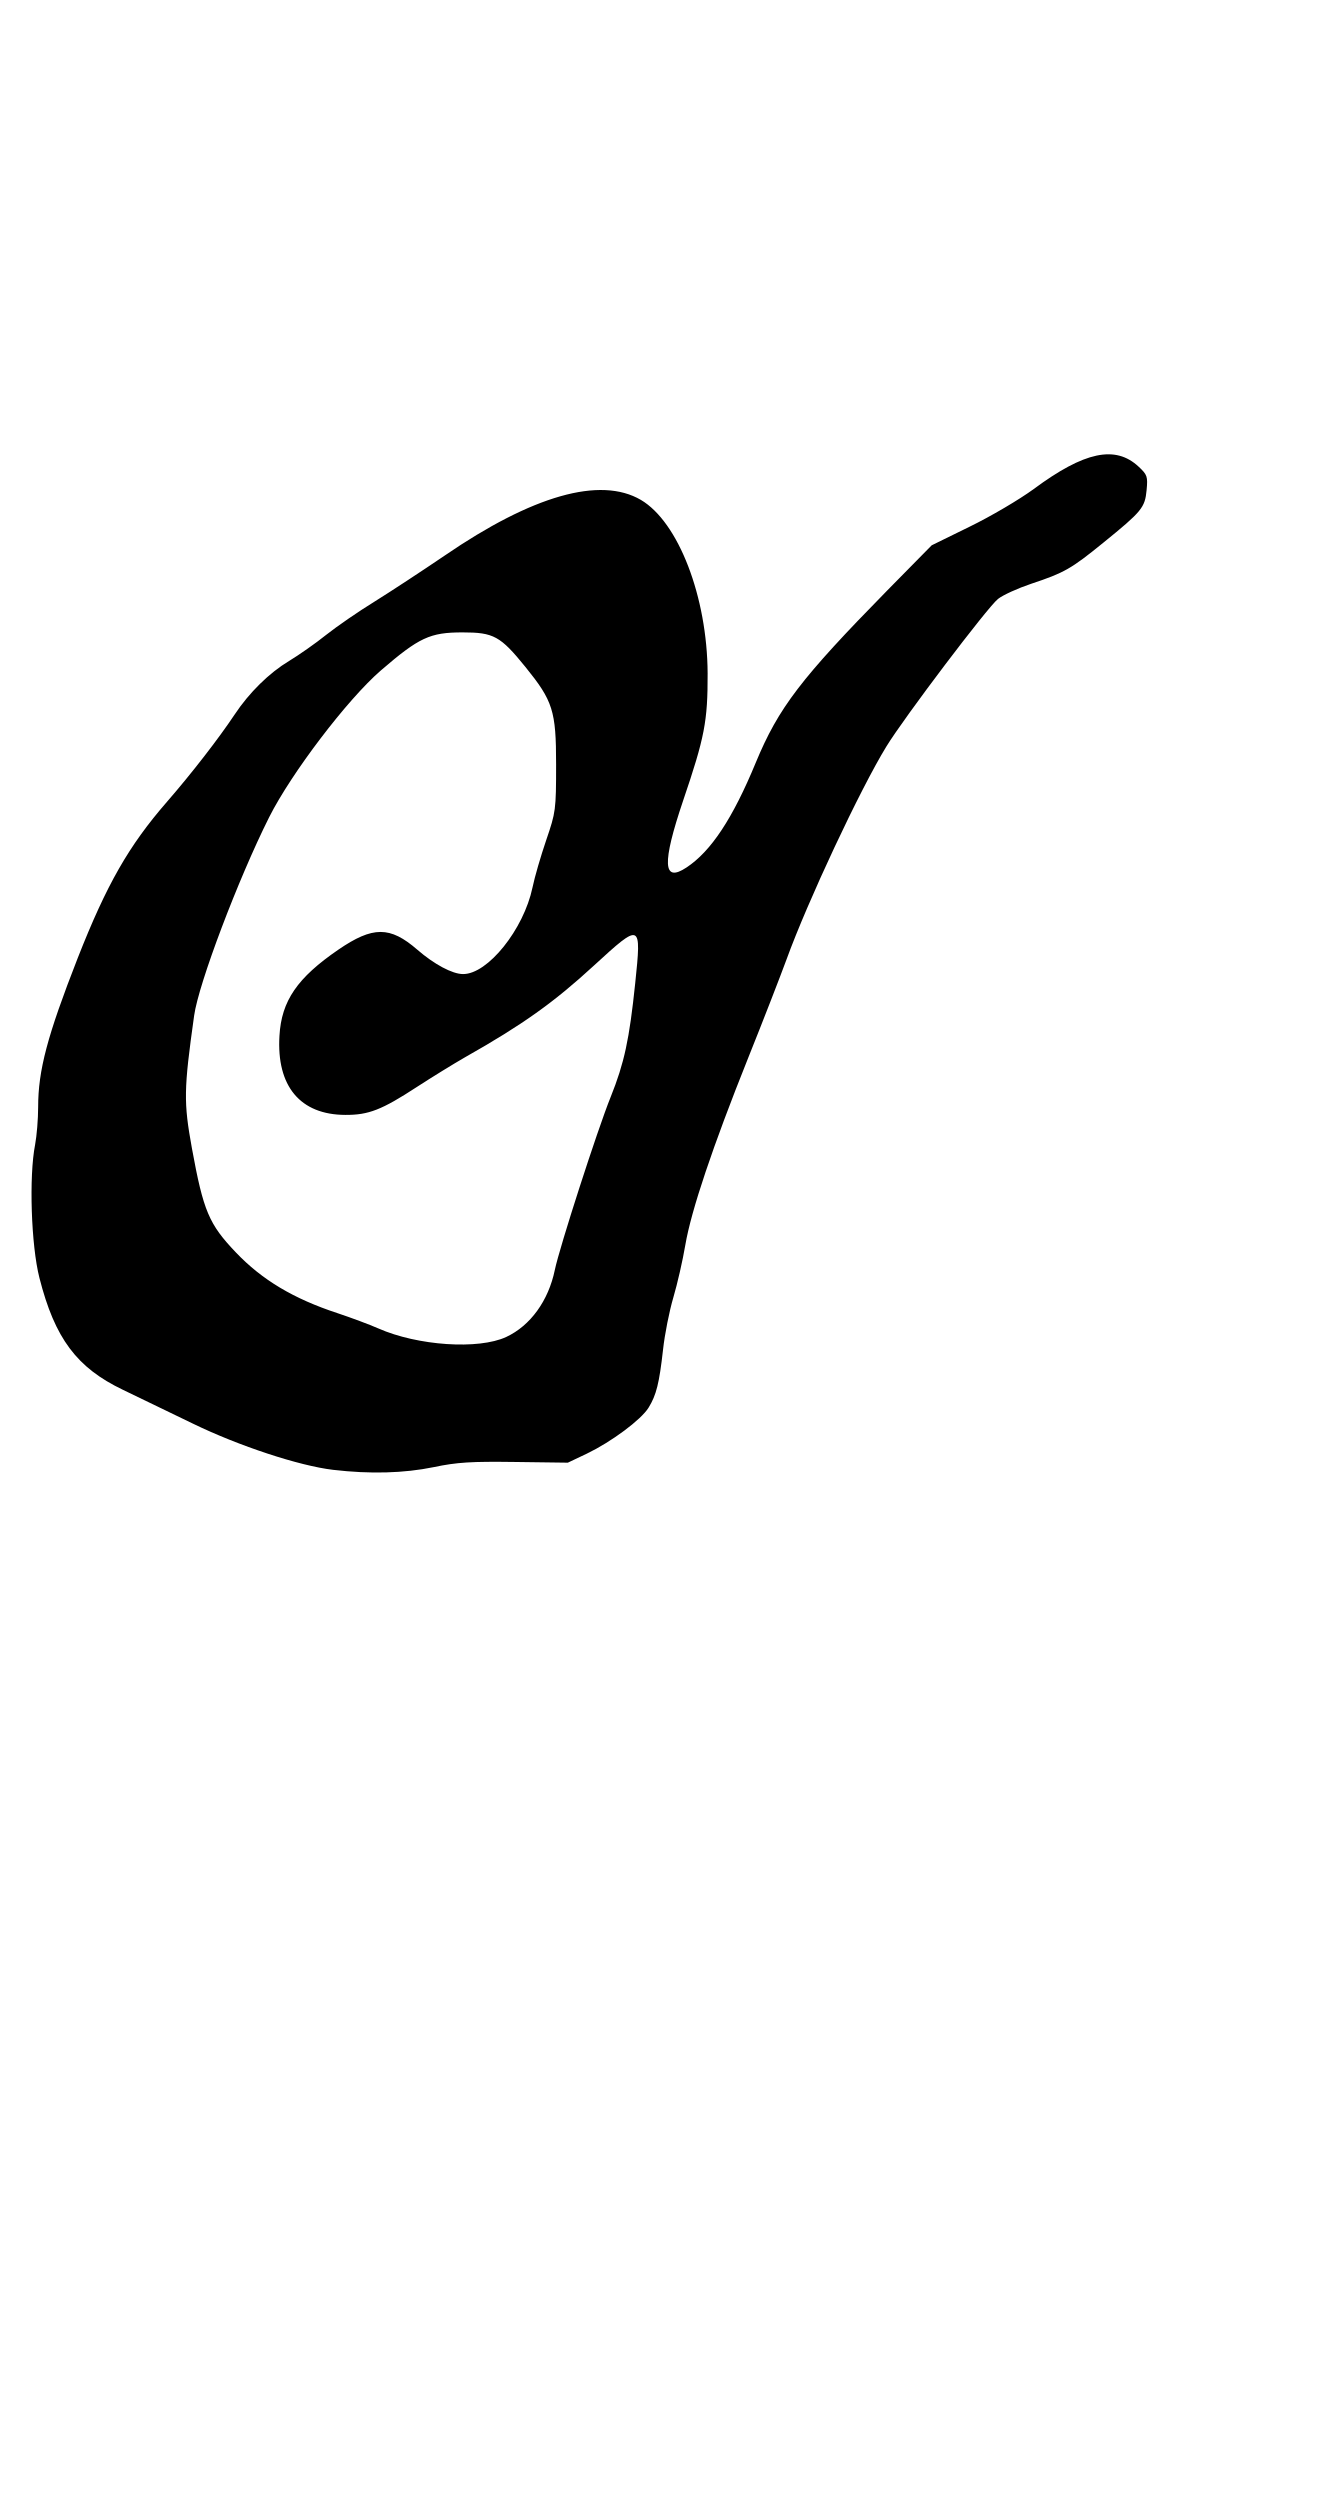
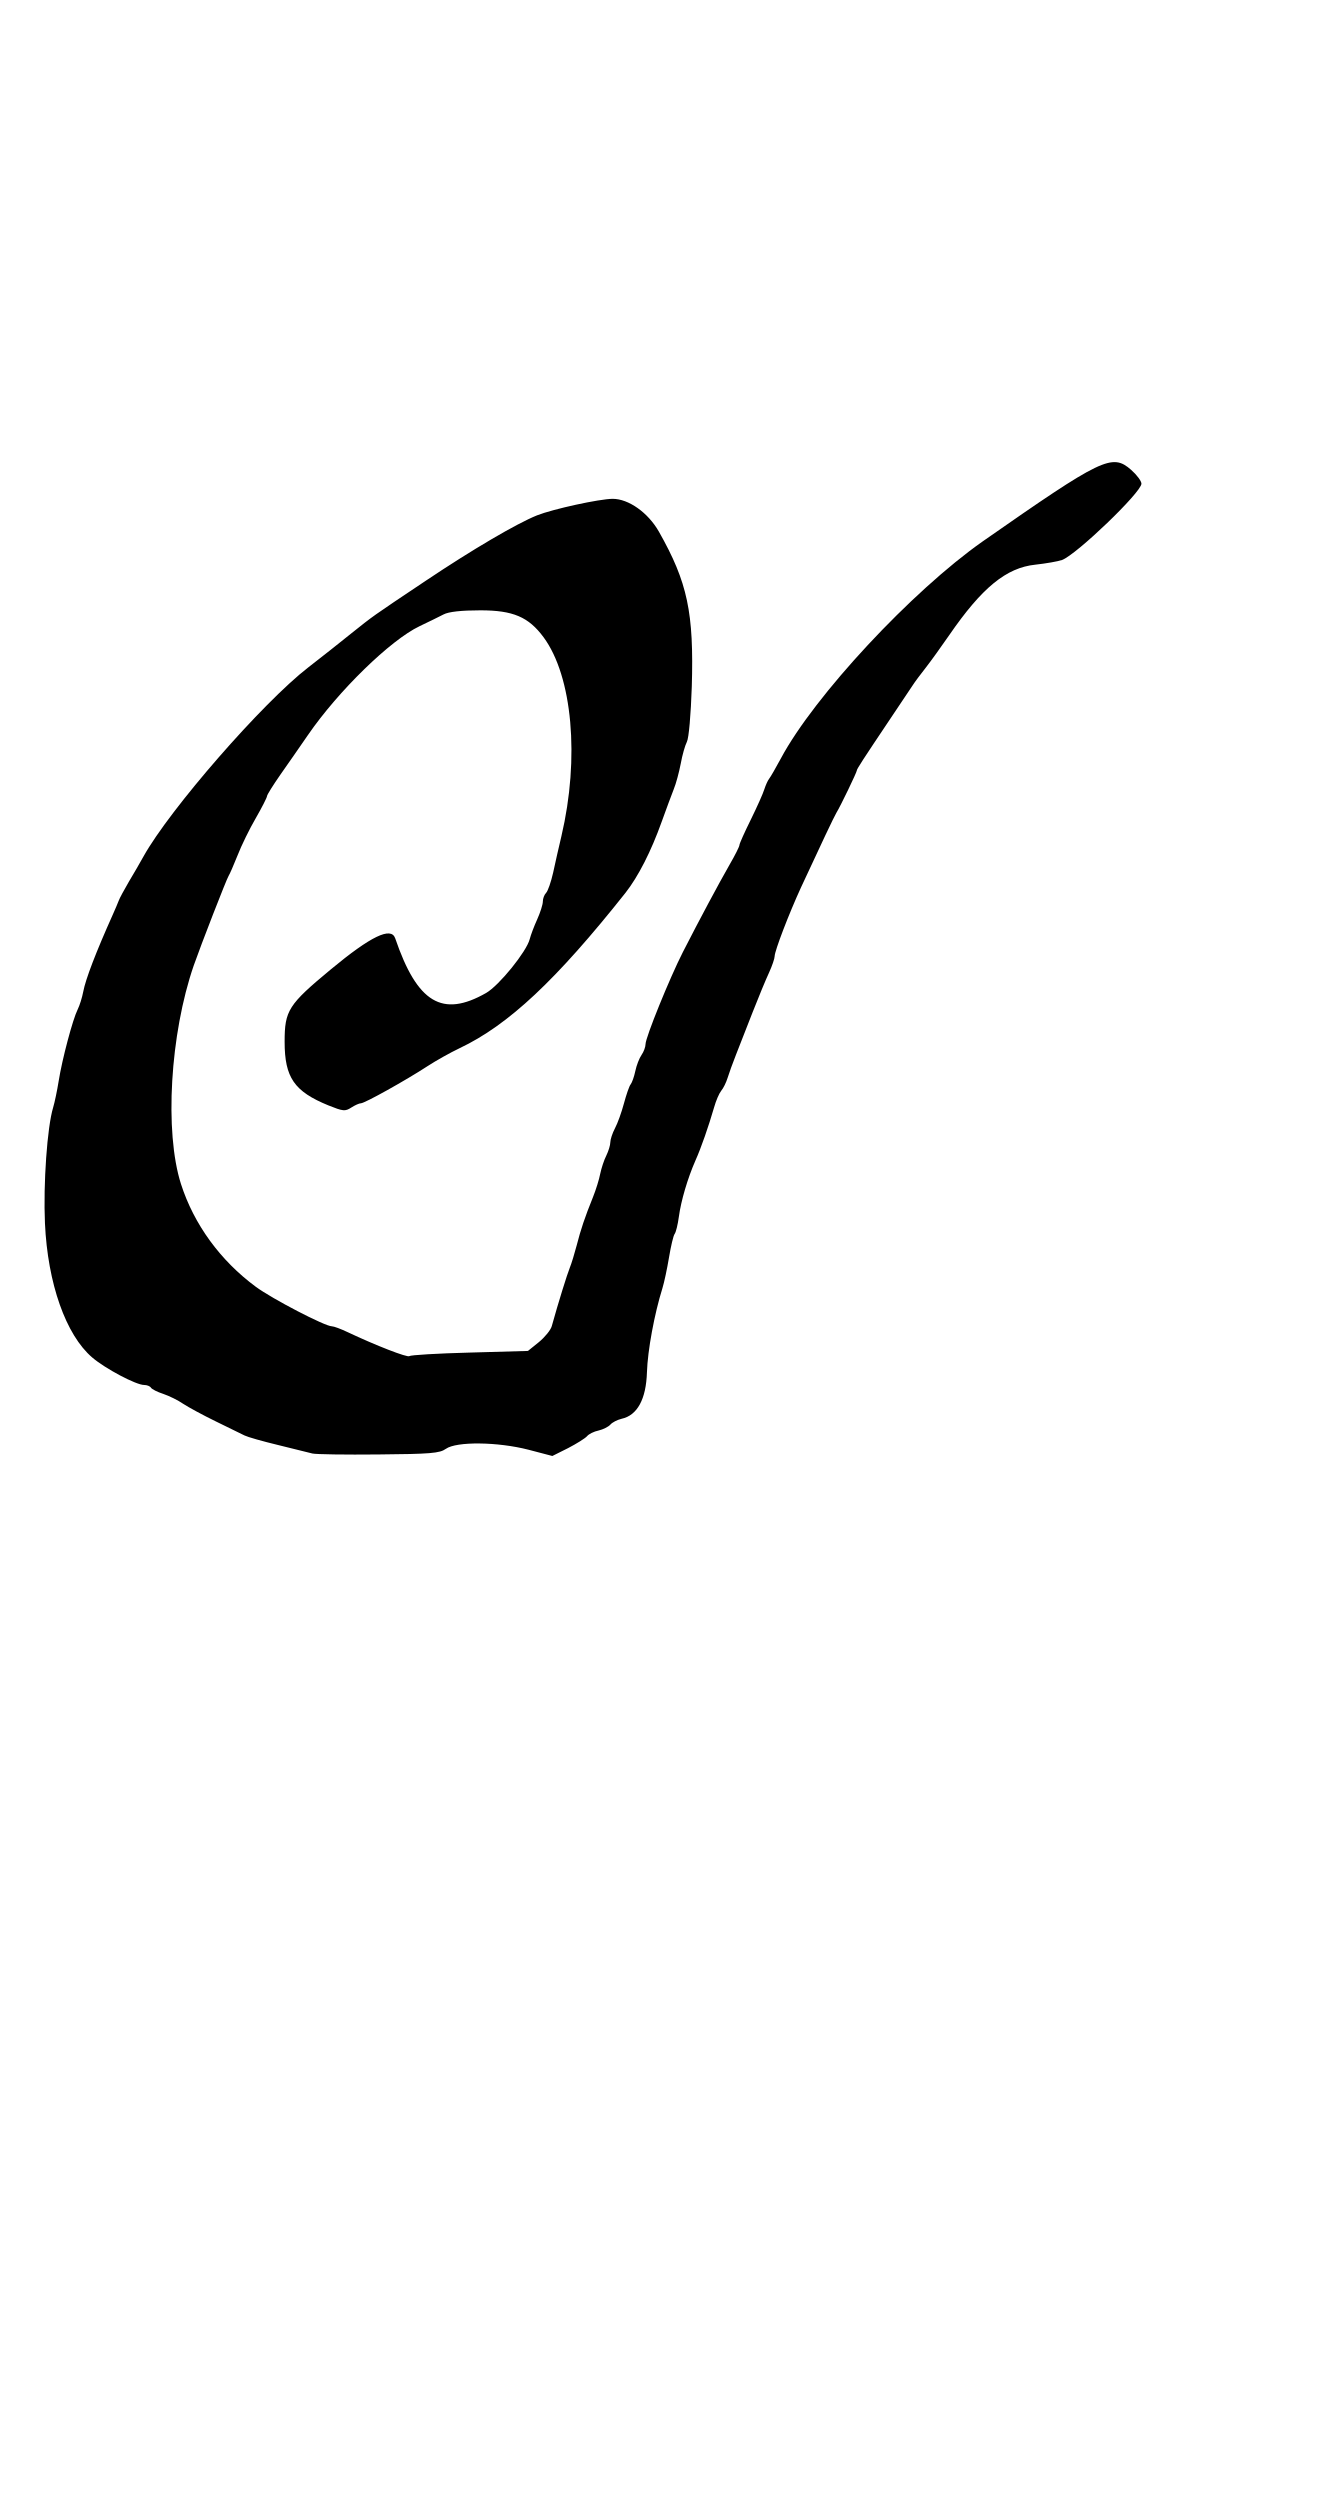
<svg xmlns="http://www.w3.org/2000/svg" viewBox="0 0 113.0 213.0" width="113.0" height="213.0">
-   <path fill="currentColor" fill-rule="evenodd" d="M28.38 125.23C25.49 124.89 20.34 123.19 16.45 121.30C14.48 120.34 11.79 119.04 10.47 118.41C6.54 116.53 4.67 114.03 3.36 108.88C2.65 106.10 2.46 100.23 2.99 97.53C3.13 96.79 3.25 95.35 3.25 94.33C3.25 91.19 4.03 88.25 6.62 81.63C9.08 75.37 10.96 72.07 14.22 68.32C16.35 65.87 18.63 62.92 19.99 60.88C21.23 59.01 22.94 57.33 24.62 56.32C25.45 55.82 26.88 54.82 27.79 54.09C28.71 53.36 30.57 52.08 31.92 51.25C33.27 50.41 35.95 48.65 37.88 47.34C45.38 42.20 51.14 40.57 54.60 42.59C57.80 44.47 60.26 50.85 60.29 57.38C60.30 61.45 60.04 62.81 58.20 68.22C56.39 73.58 56.47 75.25 58.49 73.91C60.58 72.53 62.43 69.73 64.39 64.98C66.33 60.30 68.23 57.81 75.61 50.29L79.38 46.46L82.62 44.87C84.41 44.00 86.87 42.55 88.08 41.66C92.39 38.47 95.03 37.91 97.01 39.76C97.75 40.45 97.80 40.60 97.69 41.76C97.55 43.25 97.29 43.57 94.00 46.24C91.26 48.47 90.68 48.80 87.85 49.74C86.72 50.12 85.44 50.70 85.03 51.03C84.15 51.72 77.03 61.13 75.52 63.60C73.28 67.25 68.79 76.84 67.01 81.75C66.48 83.19 65.02 86.96 63.75 90.12C60.71 97.71 58.89 103.14 58.39 106.07C58.17 107.38 57.71 109.39 57.37 110.54C57.03 111.69 56.63 113.69 56.49 115.00C56.17 117.85 55.92 118.86 55.26 119.93C54.63 120.96 52.10 122.84 50.00 123.85L48.38 124.62L43.88 124.56C40.16 124.51 38.95 124.58 36.95 125.00C34.42 125.52 31.54 125.60 28.38 125.23ZM43.13 113.91C45.19 112.95 46.73 110.82 47.27 108.20C47.67 106.28 50.89 96.29 52.03 93.46C53.19 90.57 53.62 88.57 54.12 83.77C54.66 78.60 54.62 78.58 50.62 82.25C47.19 85.41 44.52 87.31 39.62 90.08C38.66 90.63 36.81 91.77 35.50 92.62C32.53 94.56 31.40 95.00 29.43 94.99C25.58 94.98 23.55 92.55 23.81 88.25C23.98 85.27 25.33 83.31 28.83 80.91C31.77 78.90 33.23 78.90 35.55 80.91C36.99 82.16 38.54 82.99 39.45 82.99C41.55 83.01 44.62 79.19 45.37 75.61C45.55 74.73 46.08 72.92 46.54 71.57C47.35 69.20 47.38 69.01 47.38 65.12C47.38 60.56 47.11 59.72 44.77 56.83C42.63 54.19 42.06 53.88 39.41 53.88C36.63 53.88 35.71 54.31 32.44 57.13C29.60 59.59 24.82 65.87 22.93 69.63C20.29 74.90 16.92 83.80 16.54 86.53C15.65 92.87 15.64 93.90 16.35 97.83C17.33 103.19 17.80 104.30 20.10 106.71C22.33 109.05 25.01 110.65 28.75 111.88C29.92 112.27 31.48 112.85 32.23 113.18C35.58 114.66 40.77 115.01 43.13 113.91Z" />
+   <path fill="currentColor" fill-rule="evenodd" d="M26.62 123.84C26.35 123.77 25.04 123.45 23.71 123.12C22.38 122.80 21.08 122.43 20.83 122.30C20.58 122.18 19.48 121.64 18.38 121.10C17.29 120.57 16.04 119.89 15.60 119.60C15.17 119.30 14.41 118.93 13.91 118.76C13.41 118.60 12.94 118.36 12.86 118.23C12.78 118.10 12.52 118.00 12.28 118.00C11.59 118.00 8.97 116.61 7.86 115.66C5.61 113.74 4.06 109.34 3.83 104.22C3.68 100.87 4.02 96.02 4.53 94.35C4.66 93.92 4.87 92.91 5.00 92.10C5.29 90.26 6.20 86.83 6.62 86.00C6.79 85.66 7.00 84.98 7.09 84.50C7.29 83.43 8.16 81.16 9.63 77.88C9.82 77.46 10.03 76.96 10.11 76.75C10.18 76.54 10.58 75.81 10.98 75.12C11.39 74.44 11.95 73.47 12.22 72.98C14.46 68.95 22.39 59.85 26.28 56.85C27.33 56.04 28.96 54.75 29.90 53.99C31.86 52.43 31.52 52.66 36.29 49.47C40.23 46.83 44.01 44.61 45.75 43.91C47.11 43.37 51.05 42.51 52.20 42.50C53.56 42.50 55.22 43.68 56.14 45.30C58.58 49.61 59.13 52.20 58.94 58.52C58.86 60.89 58.69 62.90 58.52 63.21C58.37 63.50 58.13 64.33 58.00 65.06C57.86 65.78 57.60 66.77 57.40 67.25C57.21 67.73 56.75 68.97 56.38 70.00C55.47 72.55 54.38 74.68 53.29 76.07C47.39 83.51 43.32 87.33 39.17 89.30C38.37 89.68 37.14 90.37 36.42 90.84C34.60 92.03 31.07 94.00 30.75 94.00C30.60 94.00 30.23 94.17 29.92 94.37C29.41 94.70 29.22 94.68 27.98 94.18C25.07 92.99 24.25 91.81 24.25 88.76C24.25 86.09 24.56 85.60 28.20 82.58C31.59 79.77 33.32 78.93 33.67 79.94C35.55 85.45 37.69 86.73 41.42 84.60C42.53 83.96 44.86 81.08 45.13 80.02C45.22 79.67 45.50 78.92 45.77 78.33C46.03 77.75 46.25 77.07 46.25 76.81C46.25 76.56 46.37 76.23 46.53 76.07C46.68 75.92 46.95 75.14 47.13 74.34C47.30 73.53 47.62 72.14 47.83 71.25C49.40 64.58 48.77 57.62 46.31 54.29C45.03 52.56 43.71 52.00 40.93 52.00C39.31 52.00 38.22 52.12 37.79 52.35C37.42 52.54 36.51 52.99 35.75 53.35C33.27 54.53 28.82 58.87 26.24 62.62C25.57 63.59 24.52 65.11 23.89 66.00C23.27 66.89 22.75 67.72 22.75 67.83C22.75 67.94 22.32 68.79 21.79 69.71C21.26 70.62 20.56 72.05 20.24 72.88C19.91 73.70 19.57 74.49 19.48 74.62C19.31 74.87 17.10 80.56 16.51 82.25C14.49 88.09 14.00 96.44 15.42 100.88C16.52 104.31 18.77 107.40 21.79 109.63C23.18 110.66 27.69 113.00 28.27 113.00C28.44 113.00 29.03 113.22 29.60 113.49C32.01 114.63 34.73 115.69 34.88 115.54C34.97 115.45 37.28 115.31 40.01 115.24L44.98 115.10L45.91 114.35C46.42 113.93 46.92 113.32 47.01 112.99C47.57 110.97 48.33 108.54 48.55 108.00C48.69 107.66 48.95 106.81 49.13 106.12C49.48 104.75 49.83 103.71 50.52 102.00C50.77 101.38 51.05 100.48 51.14 100.00C51.24 99.52 51.47 98.82 51.66 98.45C51.84 98.08 52.00 97.57 52.00 97.32C52.00 97.08 52.18 96.54 52.40 96.12C52.62 95.71 52.96 94.76 53.16 94.01C53.36 93.27 53.61 92.53 53.73 92.39C53.85 92.24 54.03 91.73 54.13 91.25C54.23 90.77 54.47 90.15 54.66 89.88C54.85 89.61 55.00 89.19 55.00 88.96C55.00 88.39 57.05 83.34 58.18 81.12C59.60 78.34 61.26 75.24 62.16 73.67C62.62 72.88 63.00 72.12 63.00 72.00C63.00 71.88 63.44 70.90 63.97 69.83C64.50 68.75 65.02 67.59 65.12 67.25C65.23 66.91 65.41 66.50 65.53 66.35C65.65 66.20 66.10 65.42 66.53 64.62C69.37 59.30 77.70 50.35 83.75 46.11C93.92 39.01 94.75 38.61 96.37 40.03C96.86 40.46 97.25 40.99 97.25 41.21C97.25 41.94 91.73 47.24 90.49 47.71C90.15 47.83 89.12 48.01 88.21 48.11C85.73 48.37 83.66 50.07 80.87 54.12C80.20 55.09 79.31 56.33 78.88 56.88C78.45 57.42 77.93 58.12 77.74 58.42C77.54 58.71 76.71 59.95 75.90 61.17C73.48 64.78 73.00 65.52 73.00 65.65C73.00 65.79 71.60 68.71 71.26 69.25C71.05 69.61 69.99 71.84 68.24 75.62C67.22 77.84 66.00 81.02 66.00 81.47C66.00 81.66 65.79 82.28 65.53 82.85C65.27 83.41 64.63 84.94 64.12 86.25C63.61 87.56 62.97 89.19 62.70 89.88C62.43 90.56 62.11 91.45 61.99 91.84C61.87 92.23 61.63 92.72 61.45 92.93C61.27 93.15 61.00 93.78 60.84 94.35C60.37 95.97 59.74 97.79 59.25 98.88C58.59 100.38 58.02 102.31 57.84 103.66C57.75 104.33 57.59 104.99 57.48 105.13C57.37 105.27 57.16 106.17 57.00 107.13C56.84 108.09 56.59 109.27 56.44 109.75C55.75 111.96 55.18 115.05 55.12 116.91C55.05 119.21 54.30 120.59 52.96 120.88C52.59 120.97 52.16 121.19 52.00 121.38C51.84 121.56 51.39 121.79 51.00 121.88C50.61 121.96 50.16 122.18 50.01 122.37C49.85 122.55 49.13 123.00 48.40 123.38L47.06 124.05L45.04 123.52C42.41 122.84 38.89 122.80 37.99 123.44C37.46 123.82 36.68 123.88 32.25 123.92C29.43 123.95 26.90 123.91 26.62 123.84Z" />
</svg>
